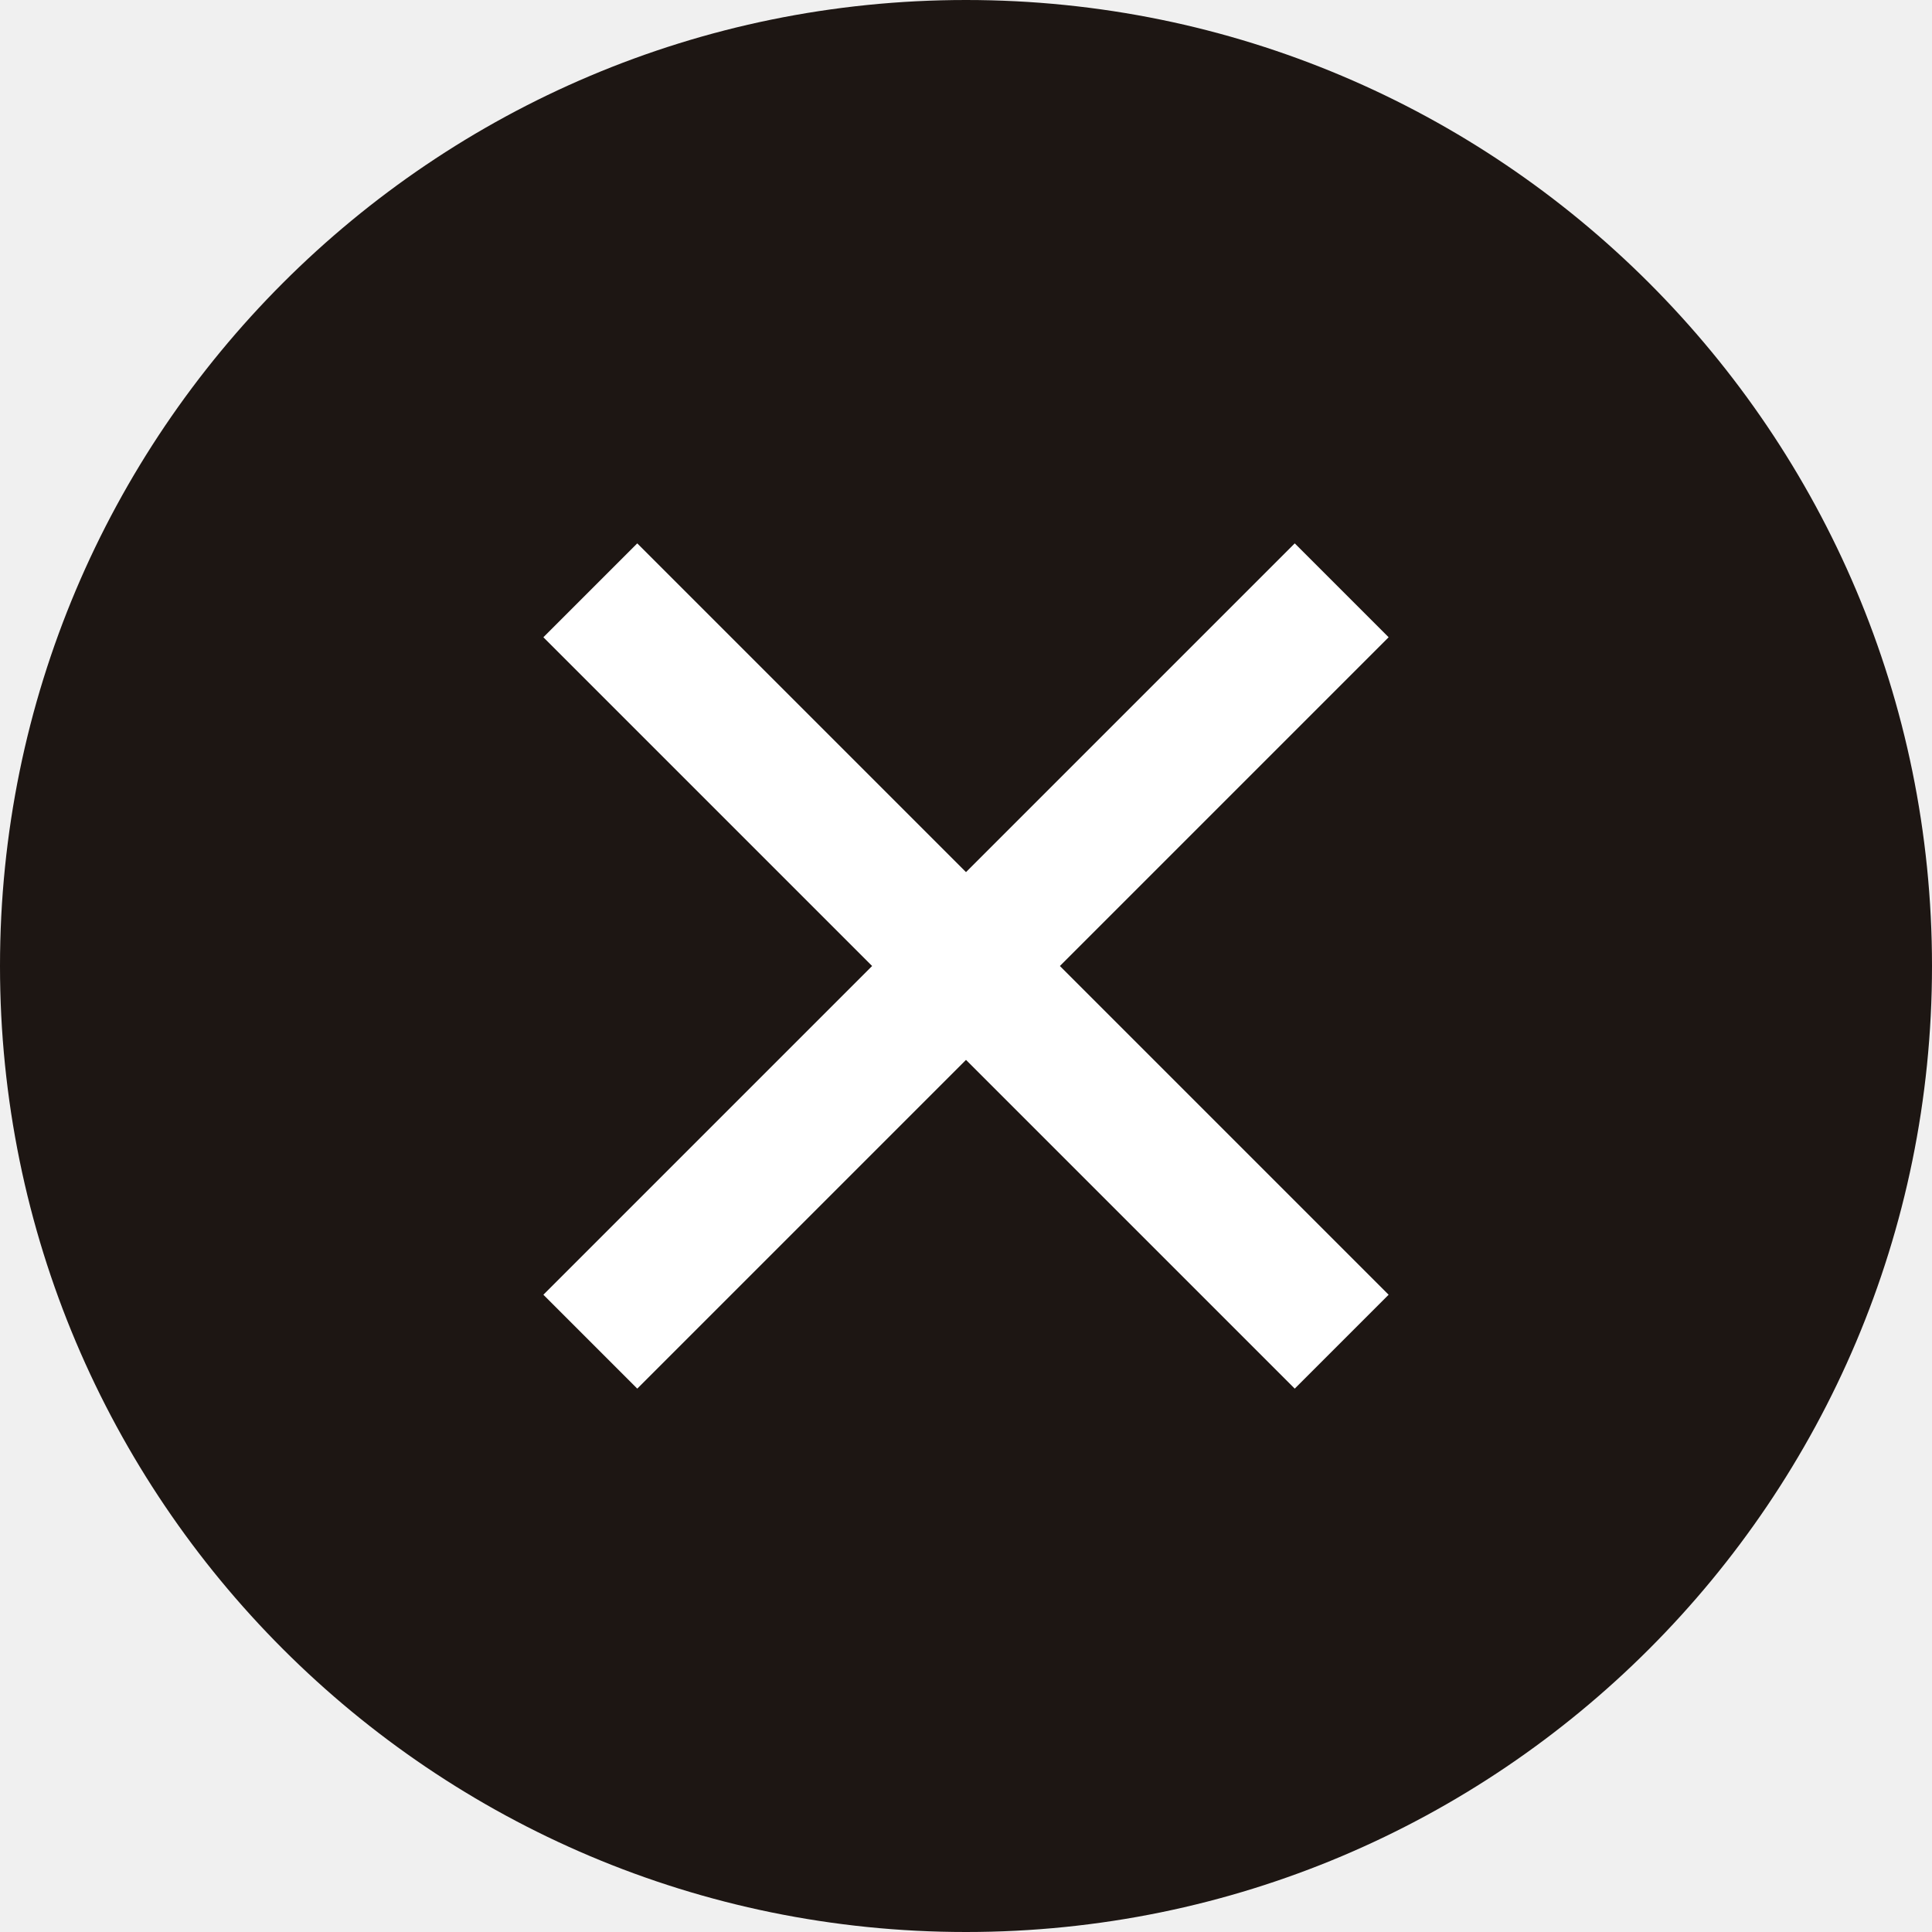
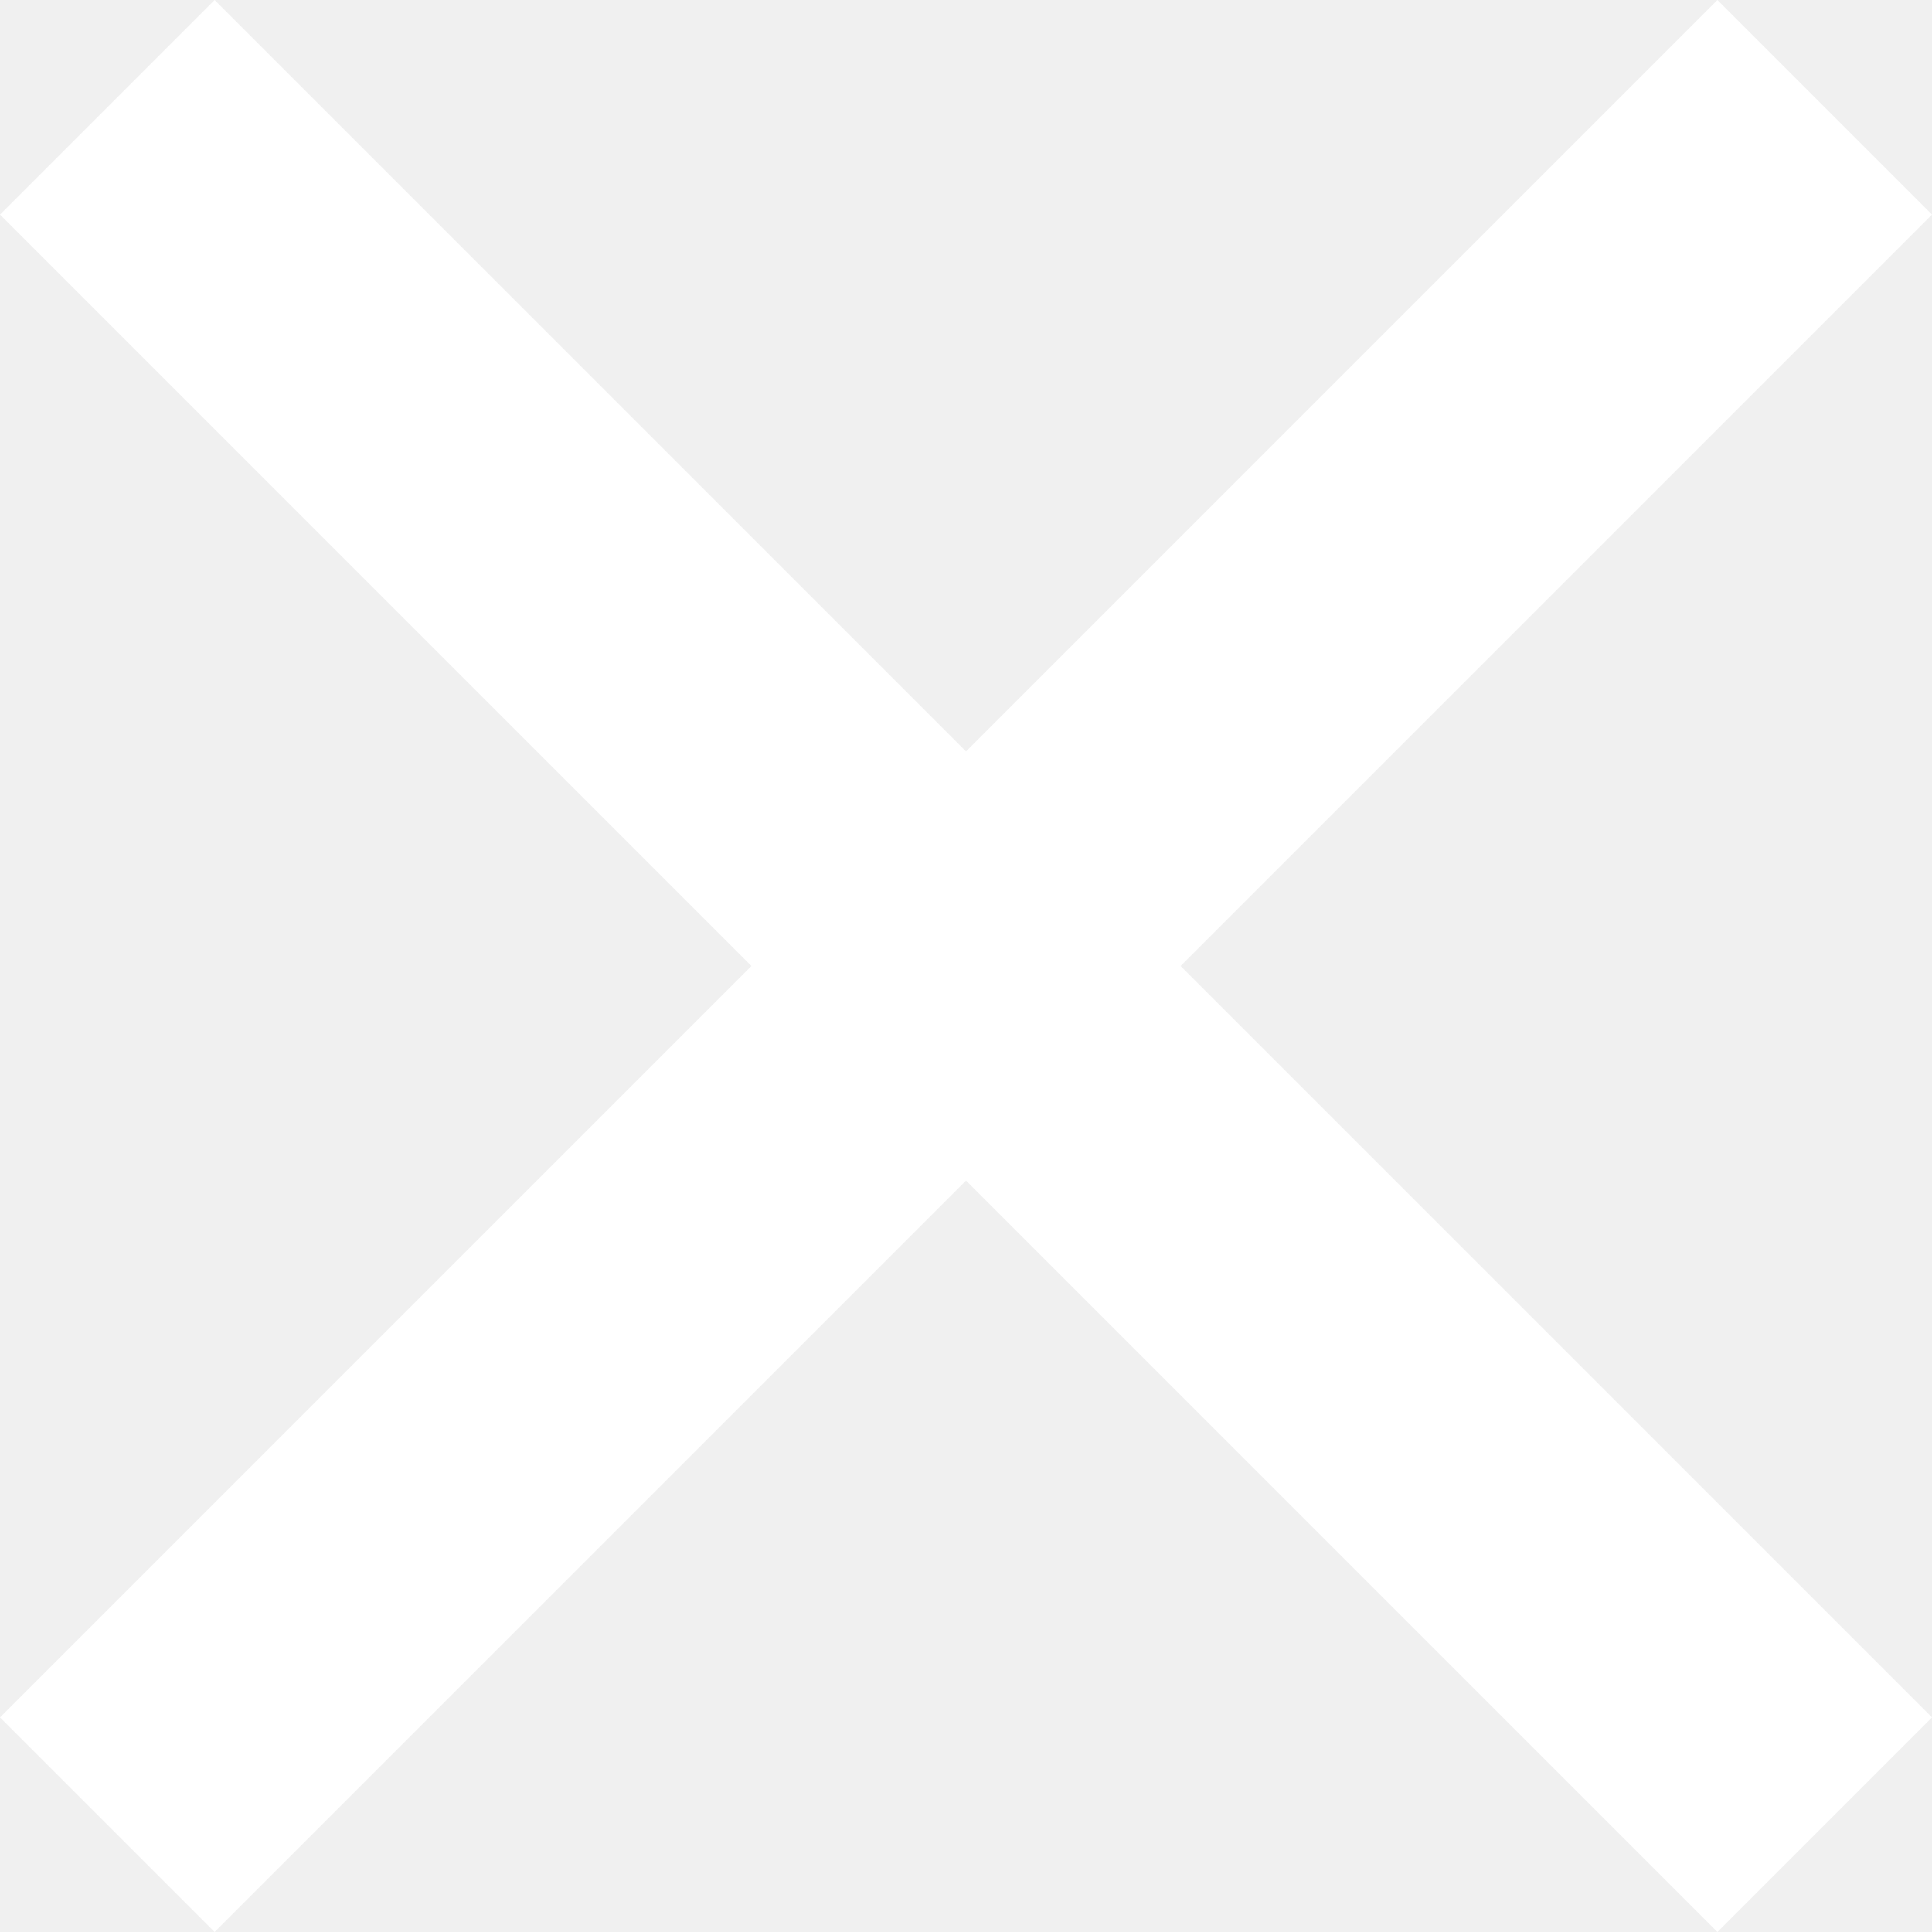
- <svg xmlns="http://www.w3.org/2000/svg" width="32" height="32" fill="none">
-   <circle cx="16" cy="16" r="16" fill="#1D1613" />
-   <path d="M16 14.445L21.445 9 23 10.555 17.555 16 23 21.445 21.445 23 16 17.555 10.555 23 9 21.445 14.445 16 9 10.555 10.555 9 16 14.445z" fill="#fff" />
+ <svg xmlns="http://www.w3.org/2000/svg" viewBox="0 0 14 14" fill="none">
+   <path d="M7 5.445L12.445 0L14 1.555L8.555 7L14 12.445L12.445 14L7 8.555L1.555 14L0 12.445L5.445 7L0 1.555L1.555 0L7 5.445Z" fill="white" />
</svg>
